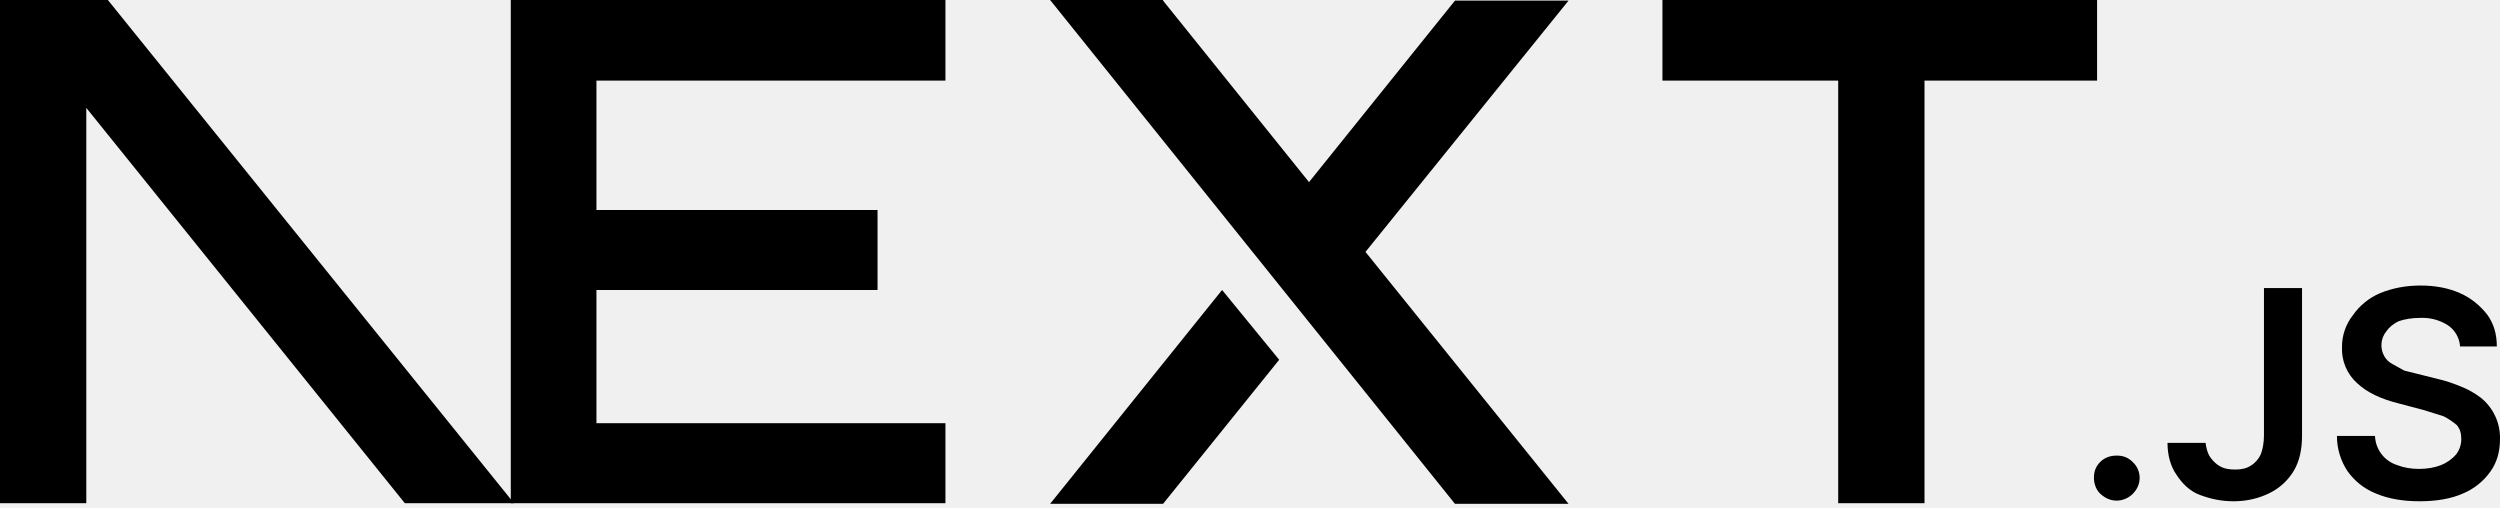
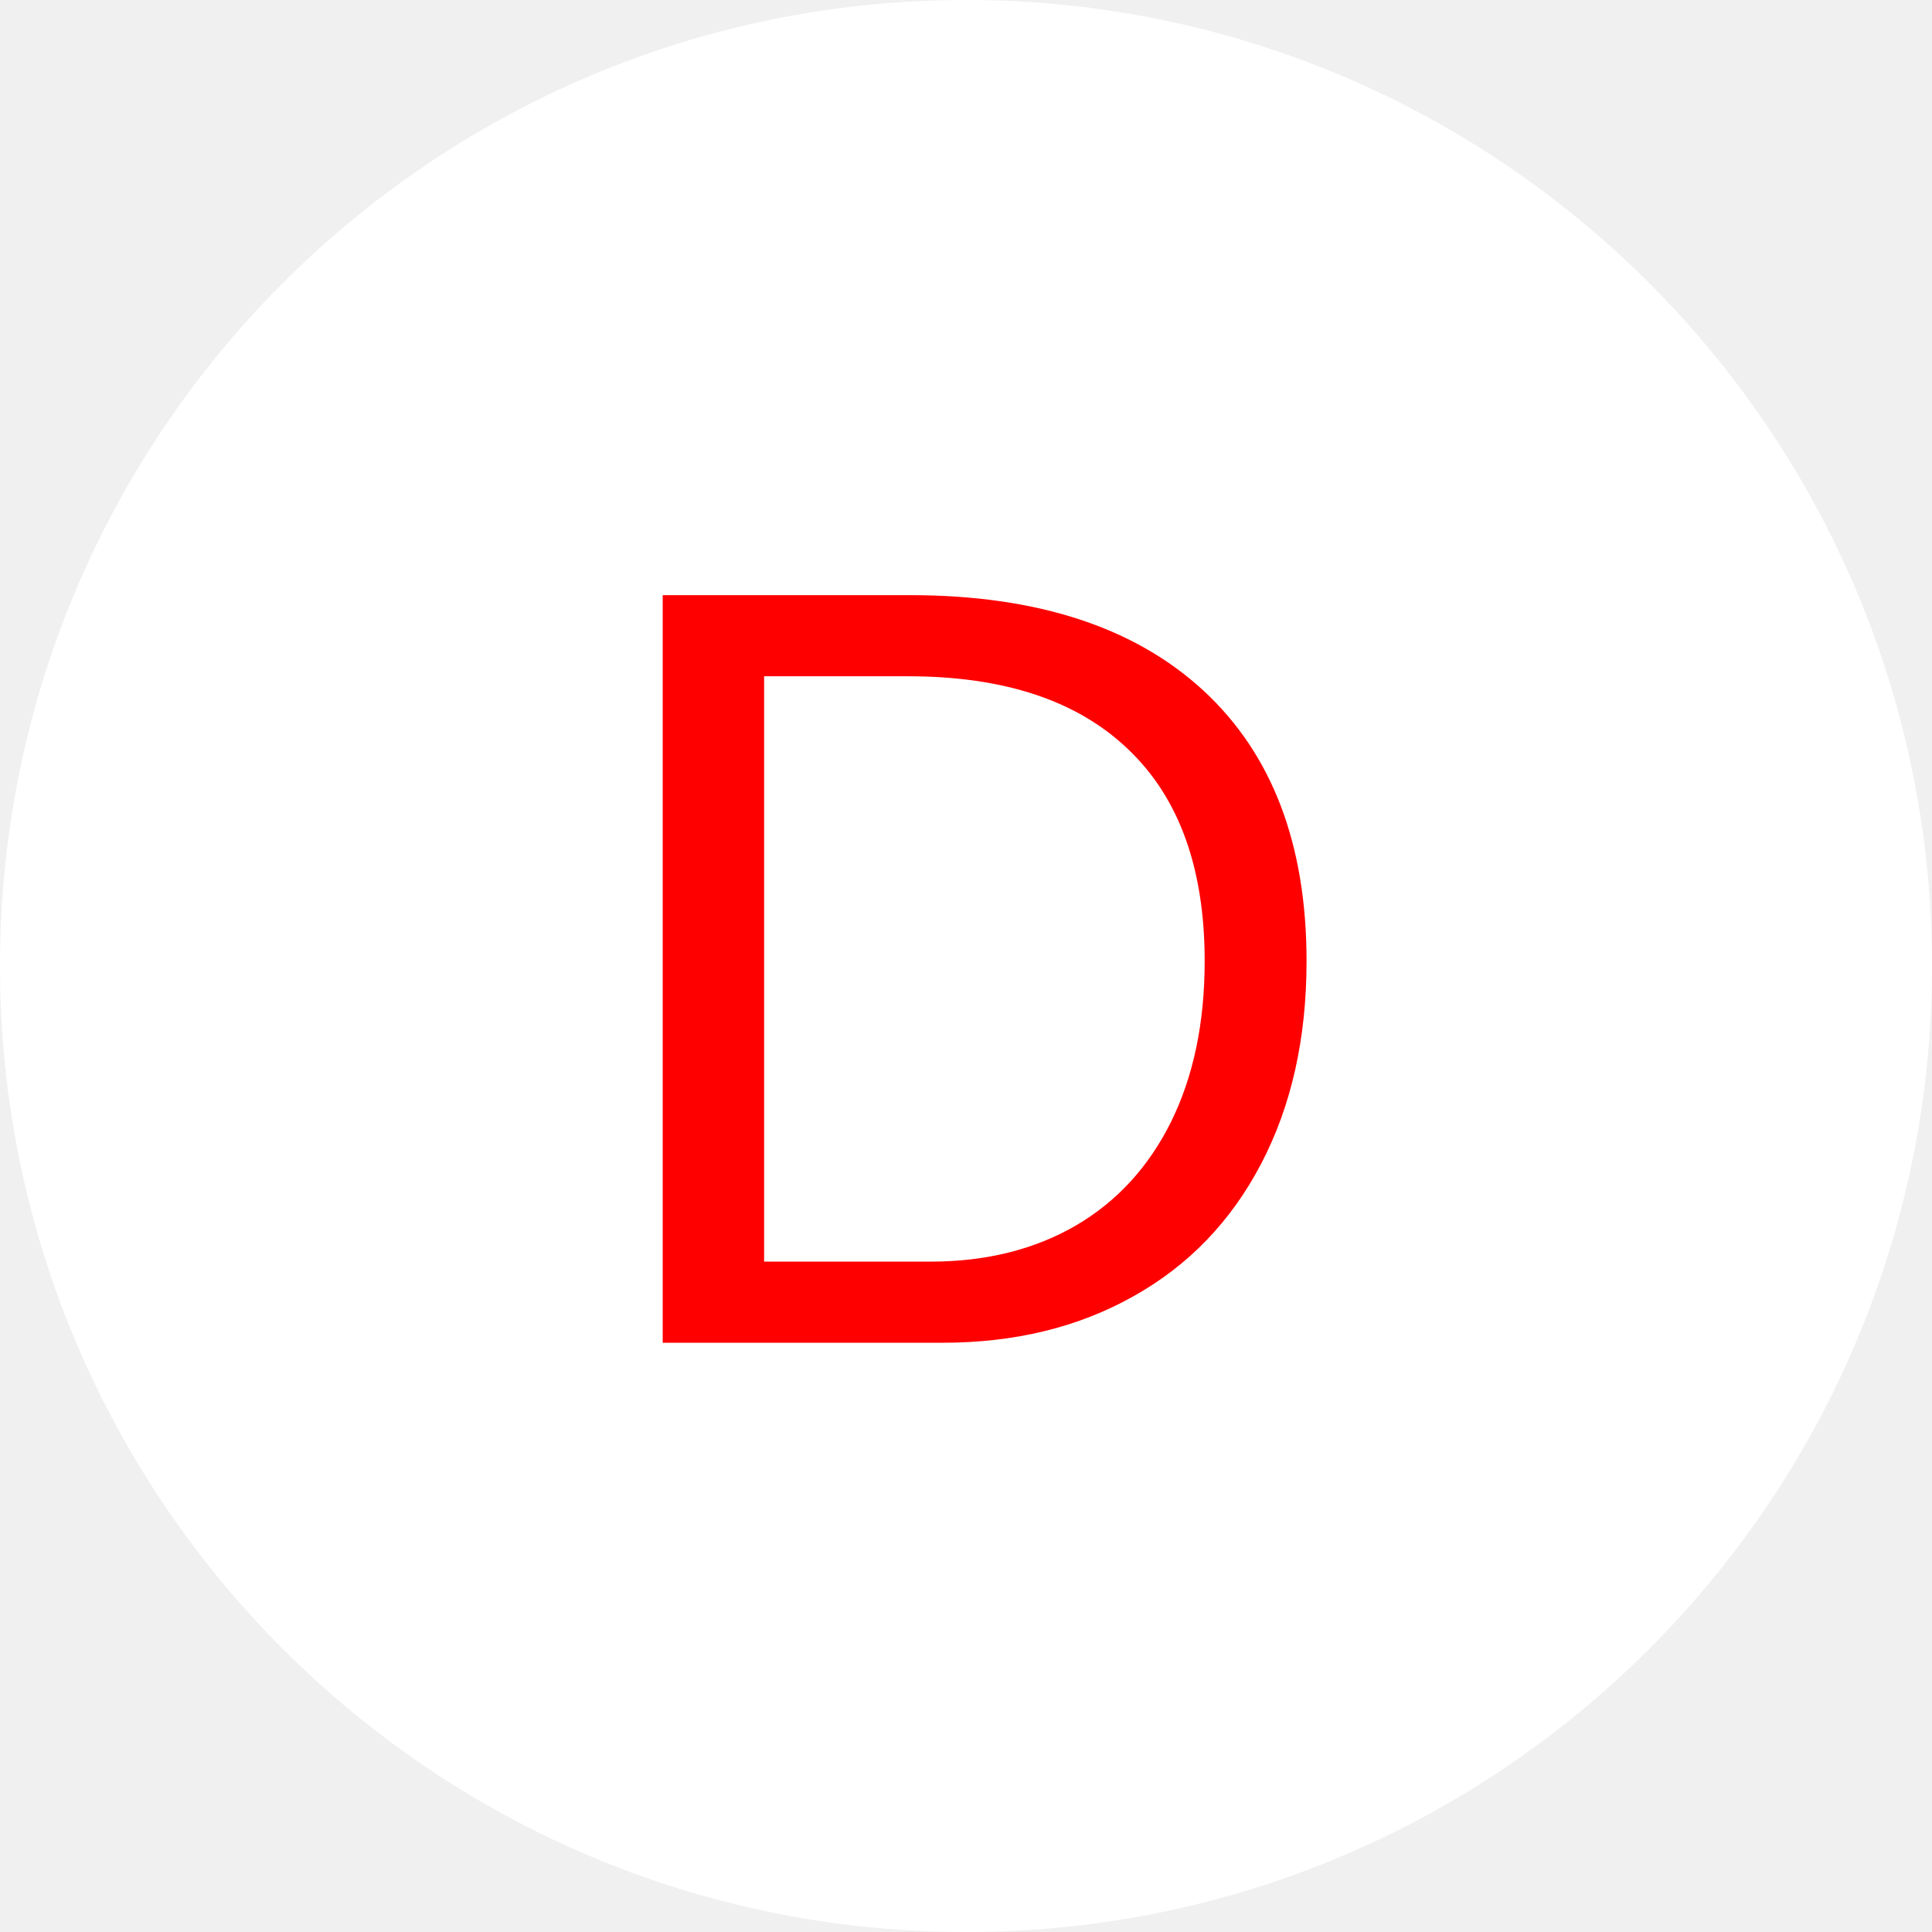
- <svg xmlns="http://www.w3.org/2000/svg" fill="none" viewBox="0 0 394 80">
-   <path fill="#000" d="M262 0h68.5v12.7h-27.2v66.6h-13.6V12.7H262V0ZM149 0v12.7H94v20.4h44.3v12.6H94v21h55v12.6H80.5V0h68.7zm34.3 0h-17.8l63.8 79.4h17.9l-32-39.7 32-39.6h-17.9l-23 28.6-23-28.6zm18.3 56.7-9-11-27.1 33.7h17.8l18.3-22.7z" />
-   <path fill="#000" d="M81 79.3 17 0H0v79.3h13.6V17l50.2 62.3H81Zm252.6-.4c-1 0-1.8-.4-2.5-1s-1.1-1.6-1.1-2.6.3-1.8 1-2.5 1.6-1 2.6-1 1.8.3 2.5 1a3.4 3.4 0 0 1 .6 4.3 3.7 3.7 0 0 1-3 1.8zm23.2-33.5h6v23.3c0 2.1-.4 4-1.3 5.5a9.1 9.1 0 0 1-3.8 3.5c-1.6.8-3.5 1.3-5.7 1.3-2 0-3.7-.4-5.3-1s-2.8-1.8-3.7-3.2c-.9-1.3-1.4-3-1.4-5h6c.1.8.3 1.6.7 2.2s1 1.2 1.6 1.5c.7.4 1.5.5 2.4.5 1 0 1.8-.2 2.4-.6a4 4 0 0 0 1.6-1.8c.3-.8.5-1.8.5-3V45.5zm30.9 9.1a4.4 4.4 0 0 0-2-3.3 7.5 7.5 0 0 0-4.3-1.1c-1.3 0-2.4.2-3.3.5-.9.4-1.6 1-2 1.6a3.5 3.5 0 0 0-.3 4c.3.5.7.9 1.3 1.2l1.8 1 2 .5 3.2.8c1.3.3 2.5.7 3.7 1.2a13 13 0 0 1 3.2 1.8 8.1 8.1 0 0 1 3 6.5c0 2-.5 3.7-1.5 5.1a10 10 0 0 1-4.4 3.5c-1.8.8-4.1 1.2-6.8 1.2-2.6 0-4.9-.4-6.8-1.2-2-.8-3.4-2-4.5-3.5a10 10 0 0 1-1.7-5.6h6a5 5 0 0 0 3.5 4.6c1 .4 2.2.6 3.4.6 1.3 0 2.5-.2 3.5-.6 1-.4 1.8-1 2.4-1.7a4 4 0 0 0 .8-2.4c0-.9-.2-1.6-.7-2.2a11 11 0 0 0-2.1-1.4l-3.2-1-3.8-1c-2.8-.7-5-1.7-6.6-3.2a7.2 7.2 0 0 1-2.4-5.7 8 8 0 0 1 1.7-5 10 10 0 0 1 4.3-3.5c2-.8 4-1.2 6.4-1.2 2.3 0 4.4.4 6.2 1.2 1.8.8 3.2 2 4.3 3.4 1 1.4 1.5 3 1.5 5h-5.8z" />
+ <svg xmlns="http://www.w3.org/2000/svg" width="64" height="64" viewBox="0 0 64 64">
+   <circle cx="32" cy="32" r="32" fill="#fff" />
+   <text x="50%" y="50%" text-anchor="middle" dominant-baseline="central" font-family="Arial, sans-serif" font-size="36" fill="#FF0000">
+     D
+   </text>
</svg>
